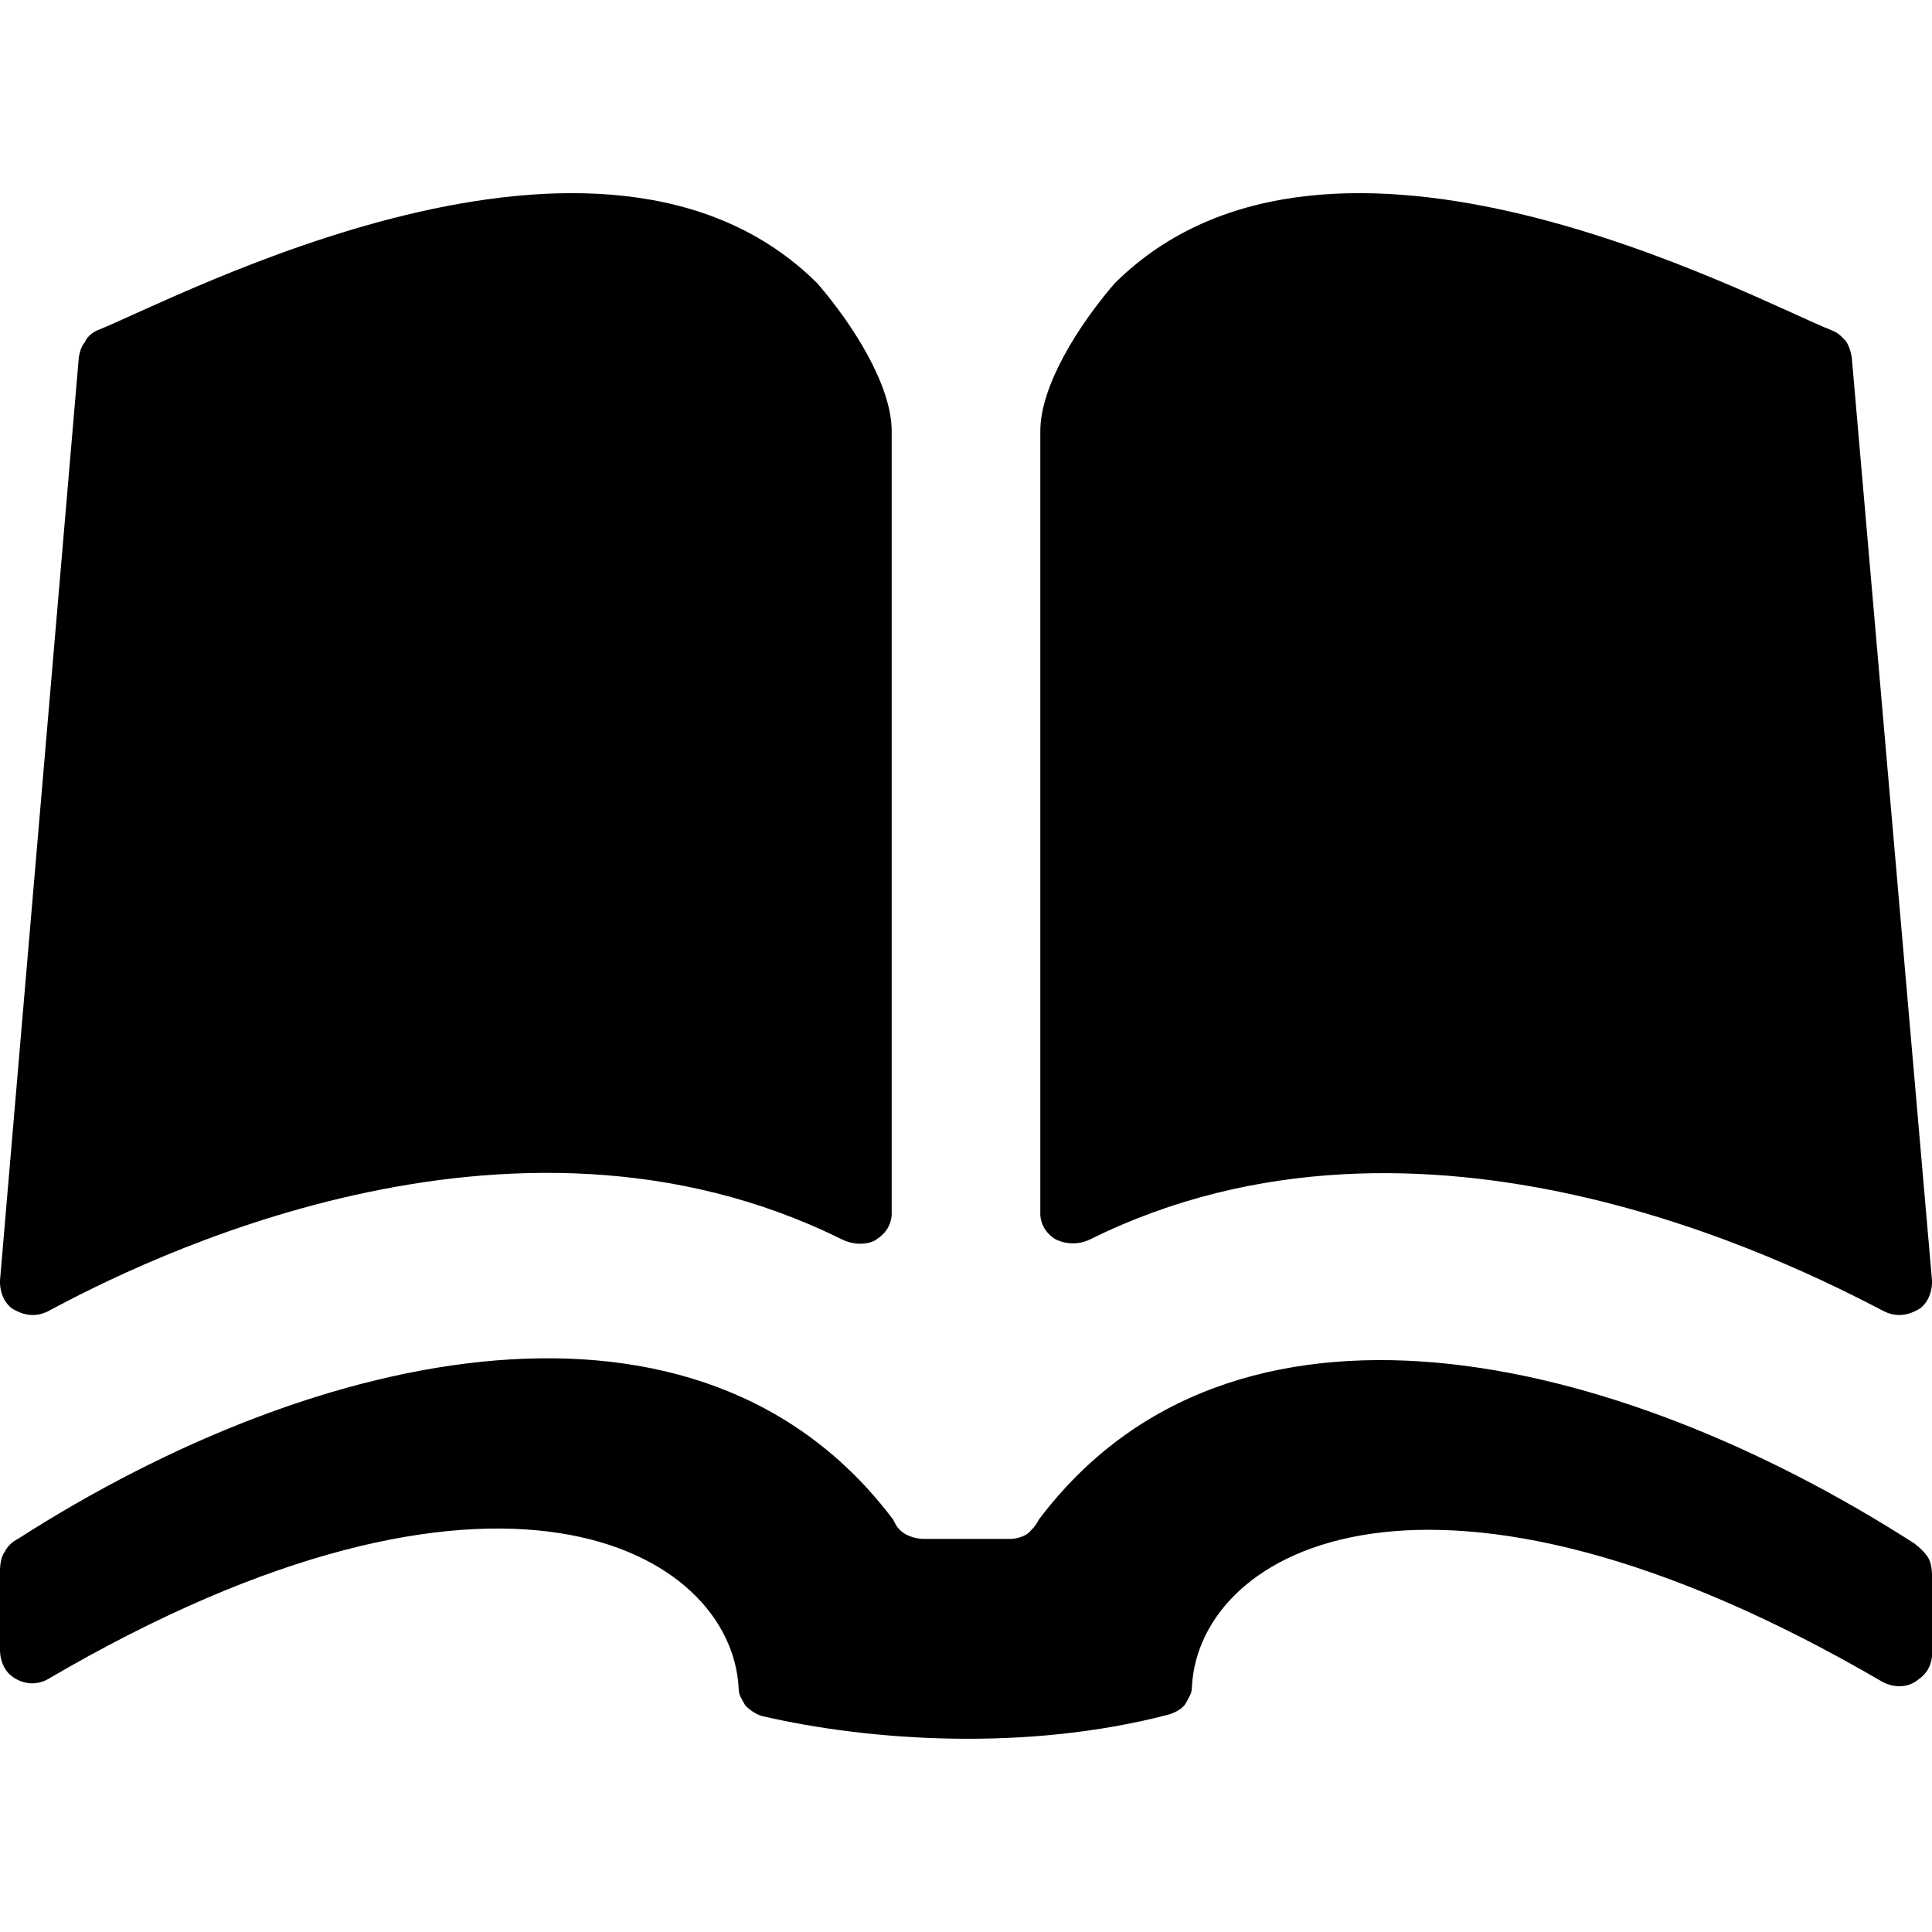
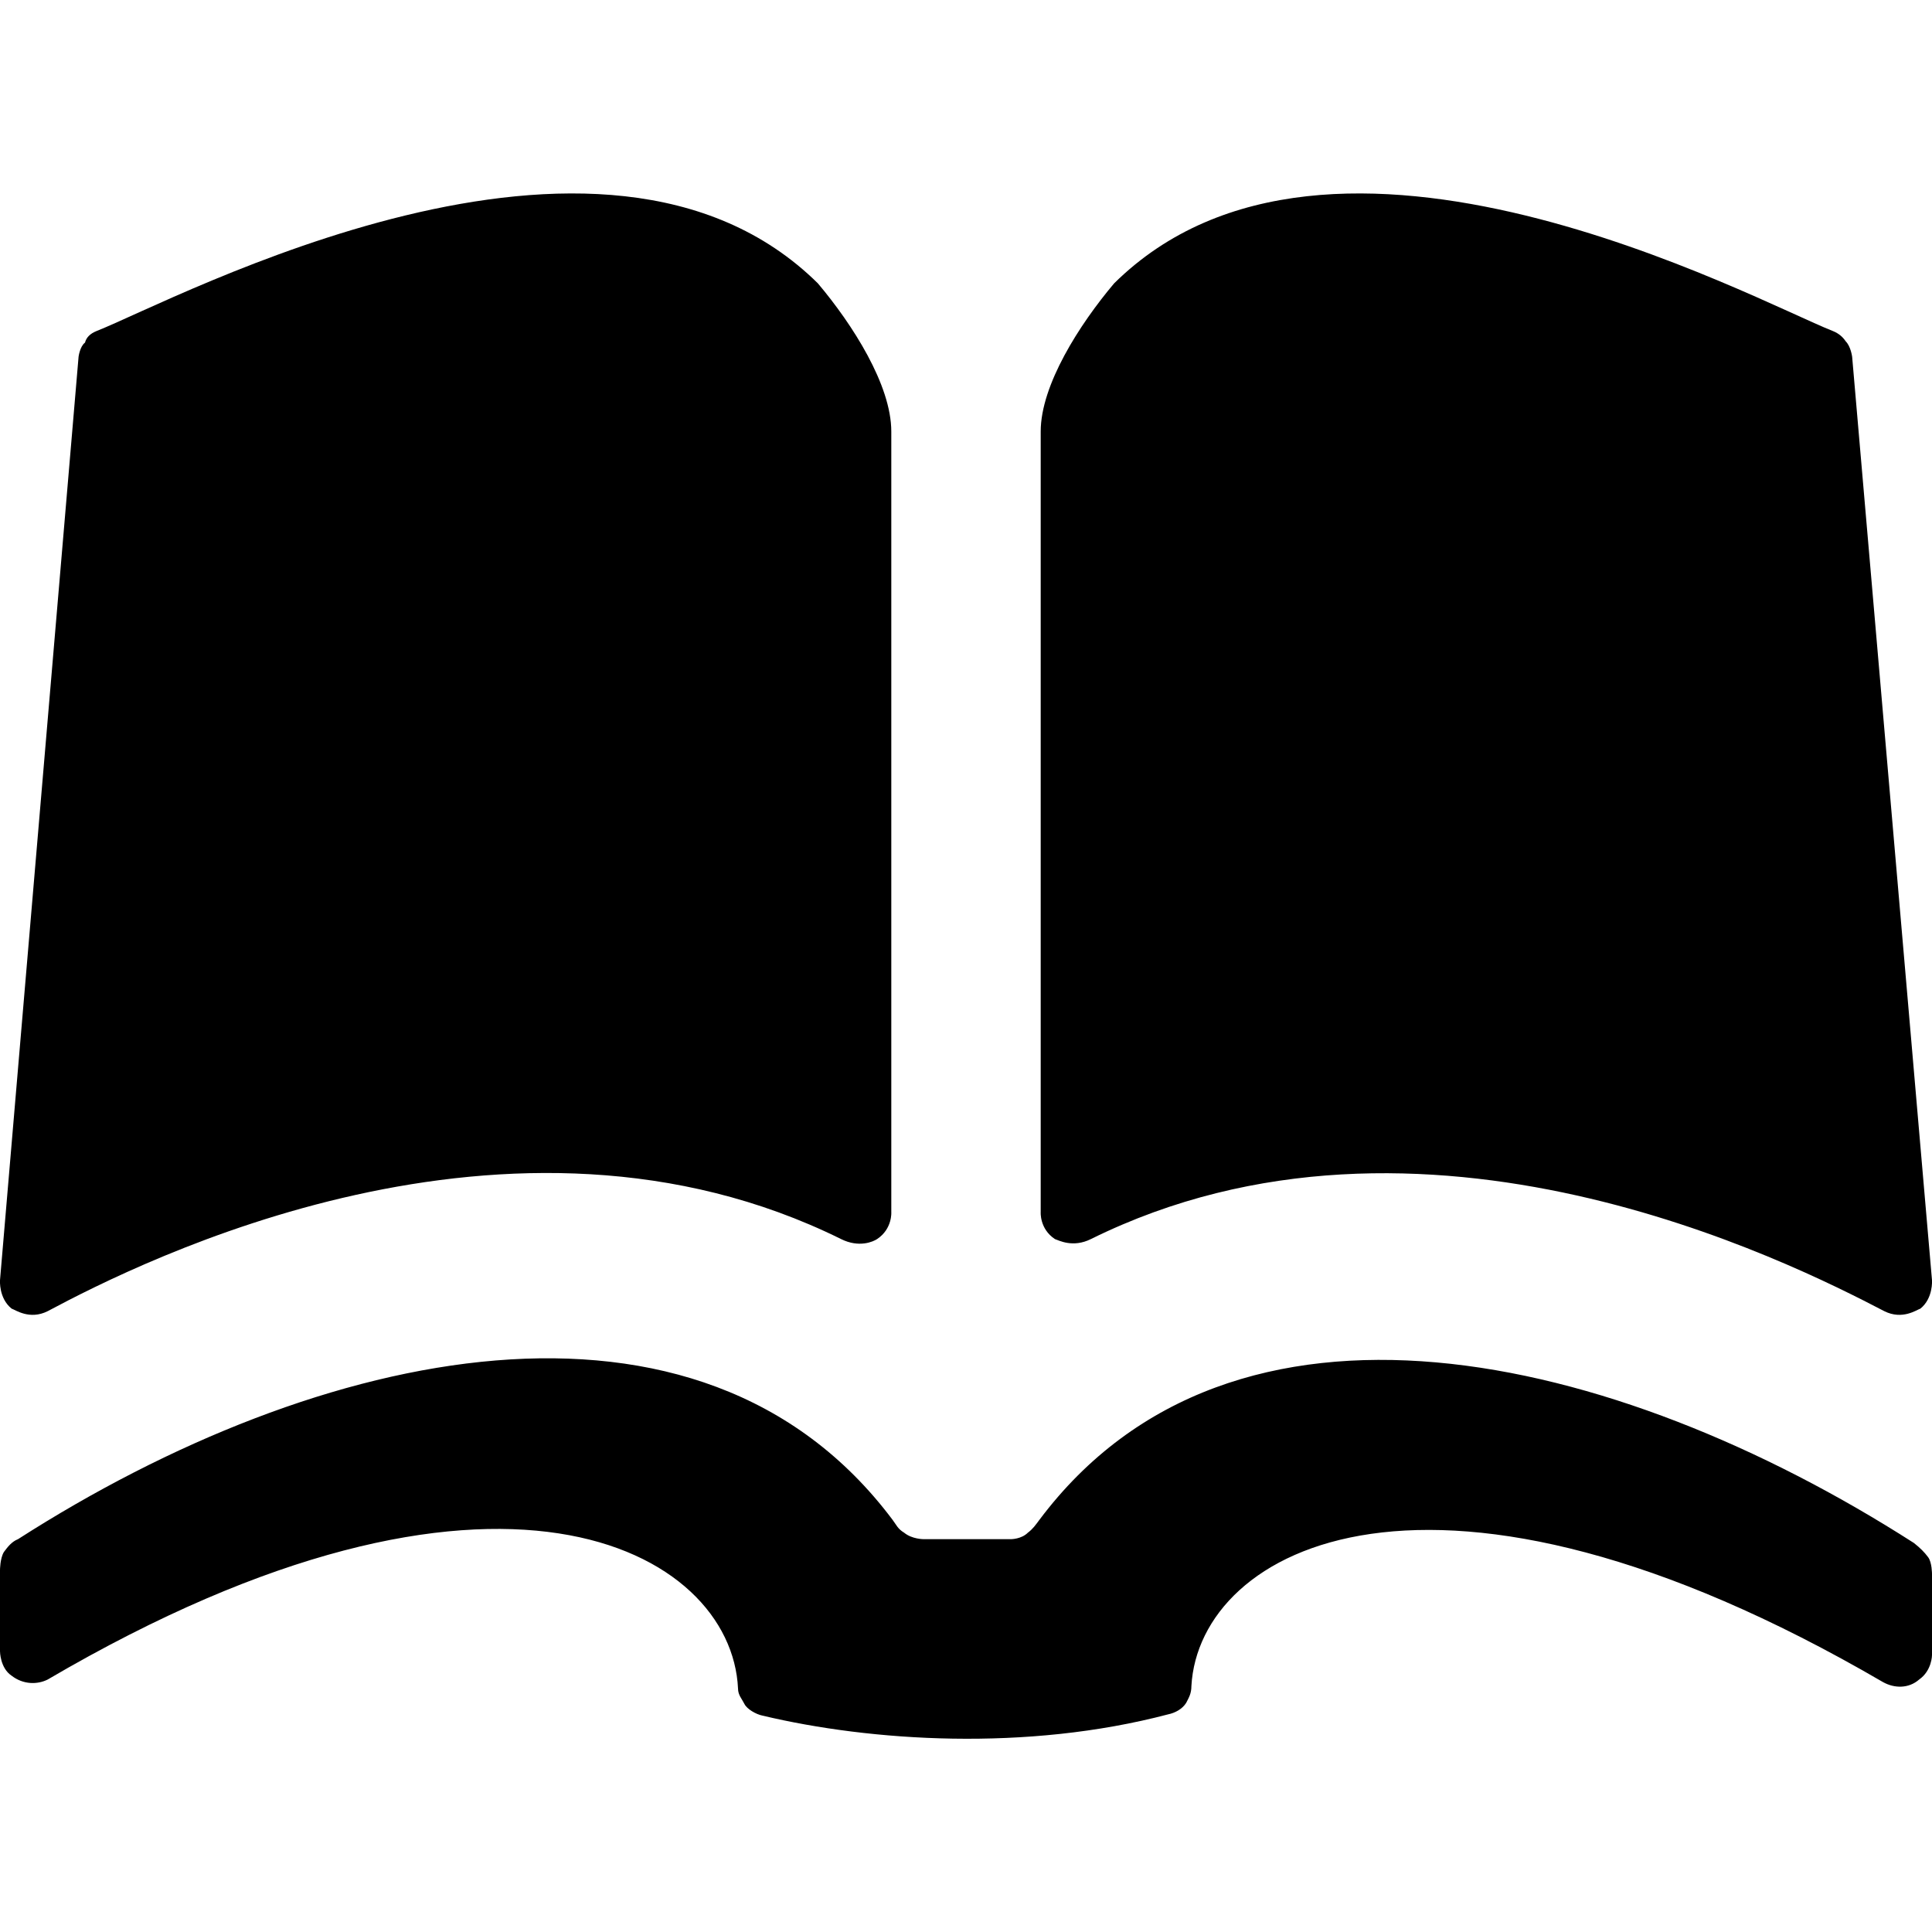
<svg xmlns="http://www.w3.org/2000/svg" viewBox="0 0 15 15" version="1.1">
-   <path d="M0.093,10.159 C-0.011,10.079 0,9.941 0,9.941 L0.612,2.774 C0.612,2.774 0.623,2.693 0.658,2.659 C0.67,2.625 0.704,2.59 0.75,2.567 C1.362,2.326 4.673,0.537 6.346,2.2 C6.623,2.521 6.923,2.992 6.923,3.347 L6.923,9.414 C6.923,9.414 6.935,9.54 6.808,9.62 C6.785,9.643 6.669,9.689 6.531,9.62 C3.958,8.347 1.096,9.792 0.37,10.182 C0.231,10.251 0.116,10.171 0.093,10.159 Z M14.63,10.182 C13.904,9.804 11.042,8.347 8.469,9.62 C8.331,9.689 8.215,9.632 8.192,9.62 C8.065,9.54 8.077,9.414 8.077,9.414 L8.077,3.347 C8.077,2.992 8.377,2.521 8.654,2.2 C10.327,0.537 13.615,2.326 14.227,2.567 C14.284,2.59 14.307,2.625 14.33,2.647 C14.365,2.693 14.377,2.774 14.377,2.774 L15,9.941 C15,9.941 15.011,10.079 14.907,10.159 C14.884,10.171 14.769,10.251 14.63,10.182 Z M9.069,13.313 C9.115,13.301 9.185,13.267 9.208,13.221 C9.231,13.175 9.254,13.152 9.254,13.095 C9.311,12.017 11.123,11.019 14.619,13.06 C14.711,13.106 14.815,13.106 14.896,13.038 C15,12.969 15,12.854 15,12.854 L15,12.223 C15,12.223 15,12.132 14.965,12.086 C14.942,12.051 14.907,12.017 14.861,11.982 C12.519,10.48 9.565,9.804 8.065,11.799 C8.042,11.845 8.019,11.868 7.985,11.902 C7.927,11.948 7.846,11.948 7.846,11.948 L7.165,11.948 C7.165,11.948 7.085,11.948 7.015,11.902 C6.969,11.868 6.958,11.845 6.935,11.799 C5.435,9.804 2.481,10.446 0.139,11.948 C0.093,11.971 0.058,12.005 0.035,12.051 C0,12.097 0,12.189 0,12.189 L0,12.82 C0,12.82 0,12.946 0.093,13.015 C0.185,13.083 0.289,13.083 0.37,13.038 C3.854,10.996 5.677,12.028 5.735,13.106 C5.735,13.164 5.758,13.187 5.781,13.232 C5.804,13.267 5.873,13.313 5.919,13.324 C6.762,13.519 7.973,13.599 9.069,13.313 Z" />
+   <path d="M0.09 10.16C-0.01 10.08 0 9.94 0 9.94L0.61 2.77C0.61 2.77 0.62 2.69 0.66 2.66C0.67 2.62 0.7 2.59 0.75 2.57C1.36 2.33 4.67 0.54 6.35 2.2C6.62 2.52 6.92 2.99 6.92 3.35L6.92 9.41C6.92 9.41 6.93 9.54 6.81 9.62C6.78 9.64 6.67 9.69 6.53 9.62C3.96 8.35 1.1 9.79 0.37 10.18C0.23 10.25 0.12 10.17 0.09 10.16ZM14.63 10.18C13.9 9.8 11.04 8.35 8.47 9.62C8.33 9.69 8.22 9.63 8.19 9.62C8.07 9.54 8.08 9.41 8.08 9.41L8.08 3.35C8.08 2.99 8.38 2.52 8.65 2.2C10.33 0.54 13.62 2.33 14.23 2.57C14.28 2.59 14.31 2.62 14.33 2.65C14.37 2.69 14.38 2.77 14.38 2.77L15 9.94C15 9.94 15.01 10.08 14.91 10.16C14.88 10.17 14.77 10.25 14.63 10.18ZM9.07 13.31C9.12 13.3 9.18 13.27 9.21 13.22C9.23 13.18 9.25 13.15 9.25 13.09C9.31 12.02 11.12 11.02 14.62 13.06C14.71 13.11 14.82 13.11 14.9 13.04C15 12.97 15 12.85 15 12.85L15 12.22C15 12.22 15 12.13 14.97 12.09C14.94 12.05 14.91 12.02 14.86 11.98C12.52 10.48 9.57 9.8 8.07 11.8C8.04 11.84 8.02 11.87 7.98 11.9C7.93 11.95 7.85 11.95 7.85 11.95L7.17 11.95C7.17 11.95 7.08 11.95 7.02 11.9C6.97 11.87 6.96 11.84 6.93 11.8C5.43 9.8 2.48 10.45 0.14 11.95C0.09 11.97 0.06 12.01 0.03 12.05C0 12.1 0 12.19 0 12.19L0 12.82C0 12.82 0 12.95 0.09 13.01C0.18 13.08 0.29 13.08 0.37 13.04C3.85 11 5.68 12.03 5.73 13.11C5.73 13.16 5.76 13.19 5.78 13.23C5.8 13.27 5.87 13.31 5.92 13.32C6.76 13.52 7.97 13.6 9.07 13.31Z" />
</svg>
